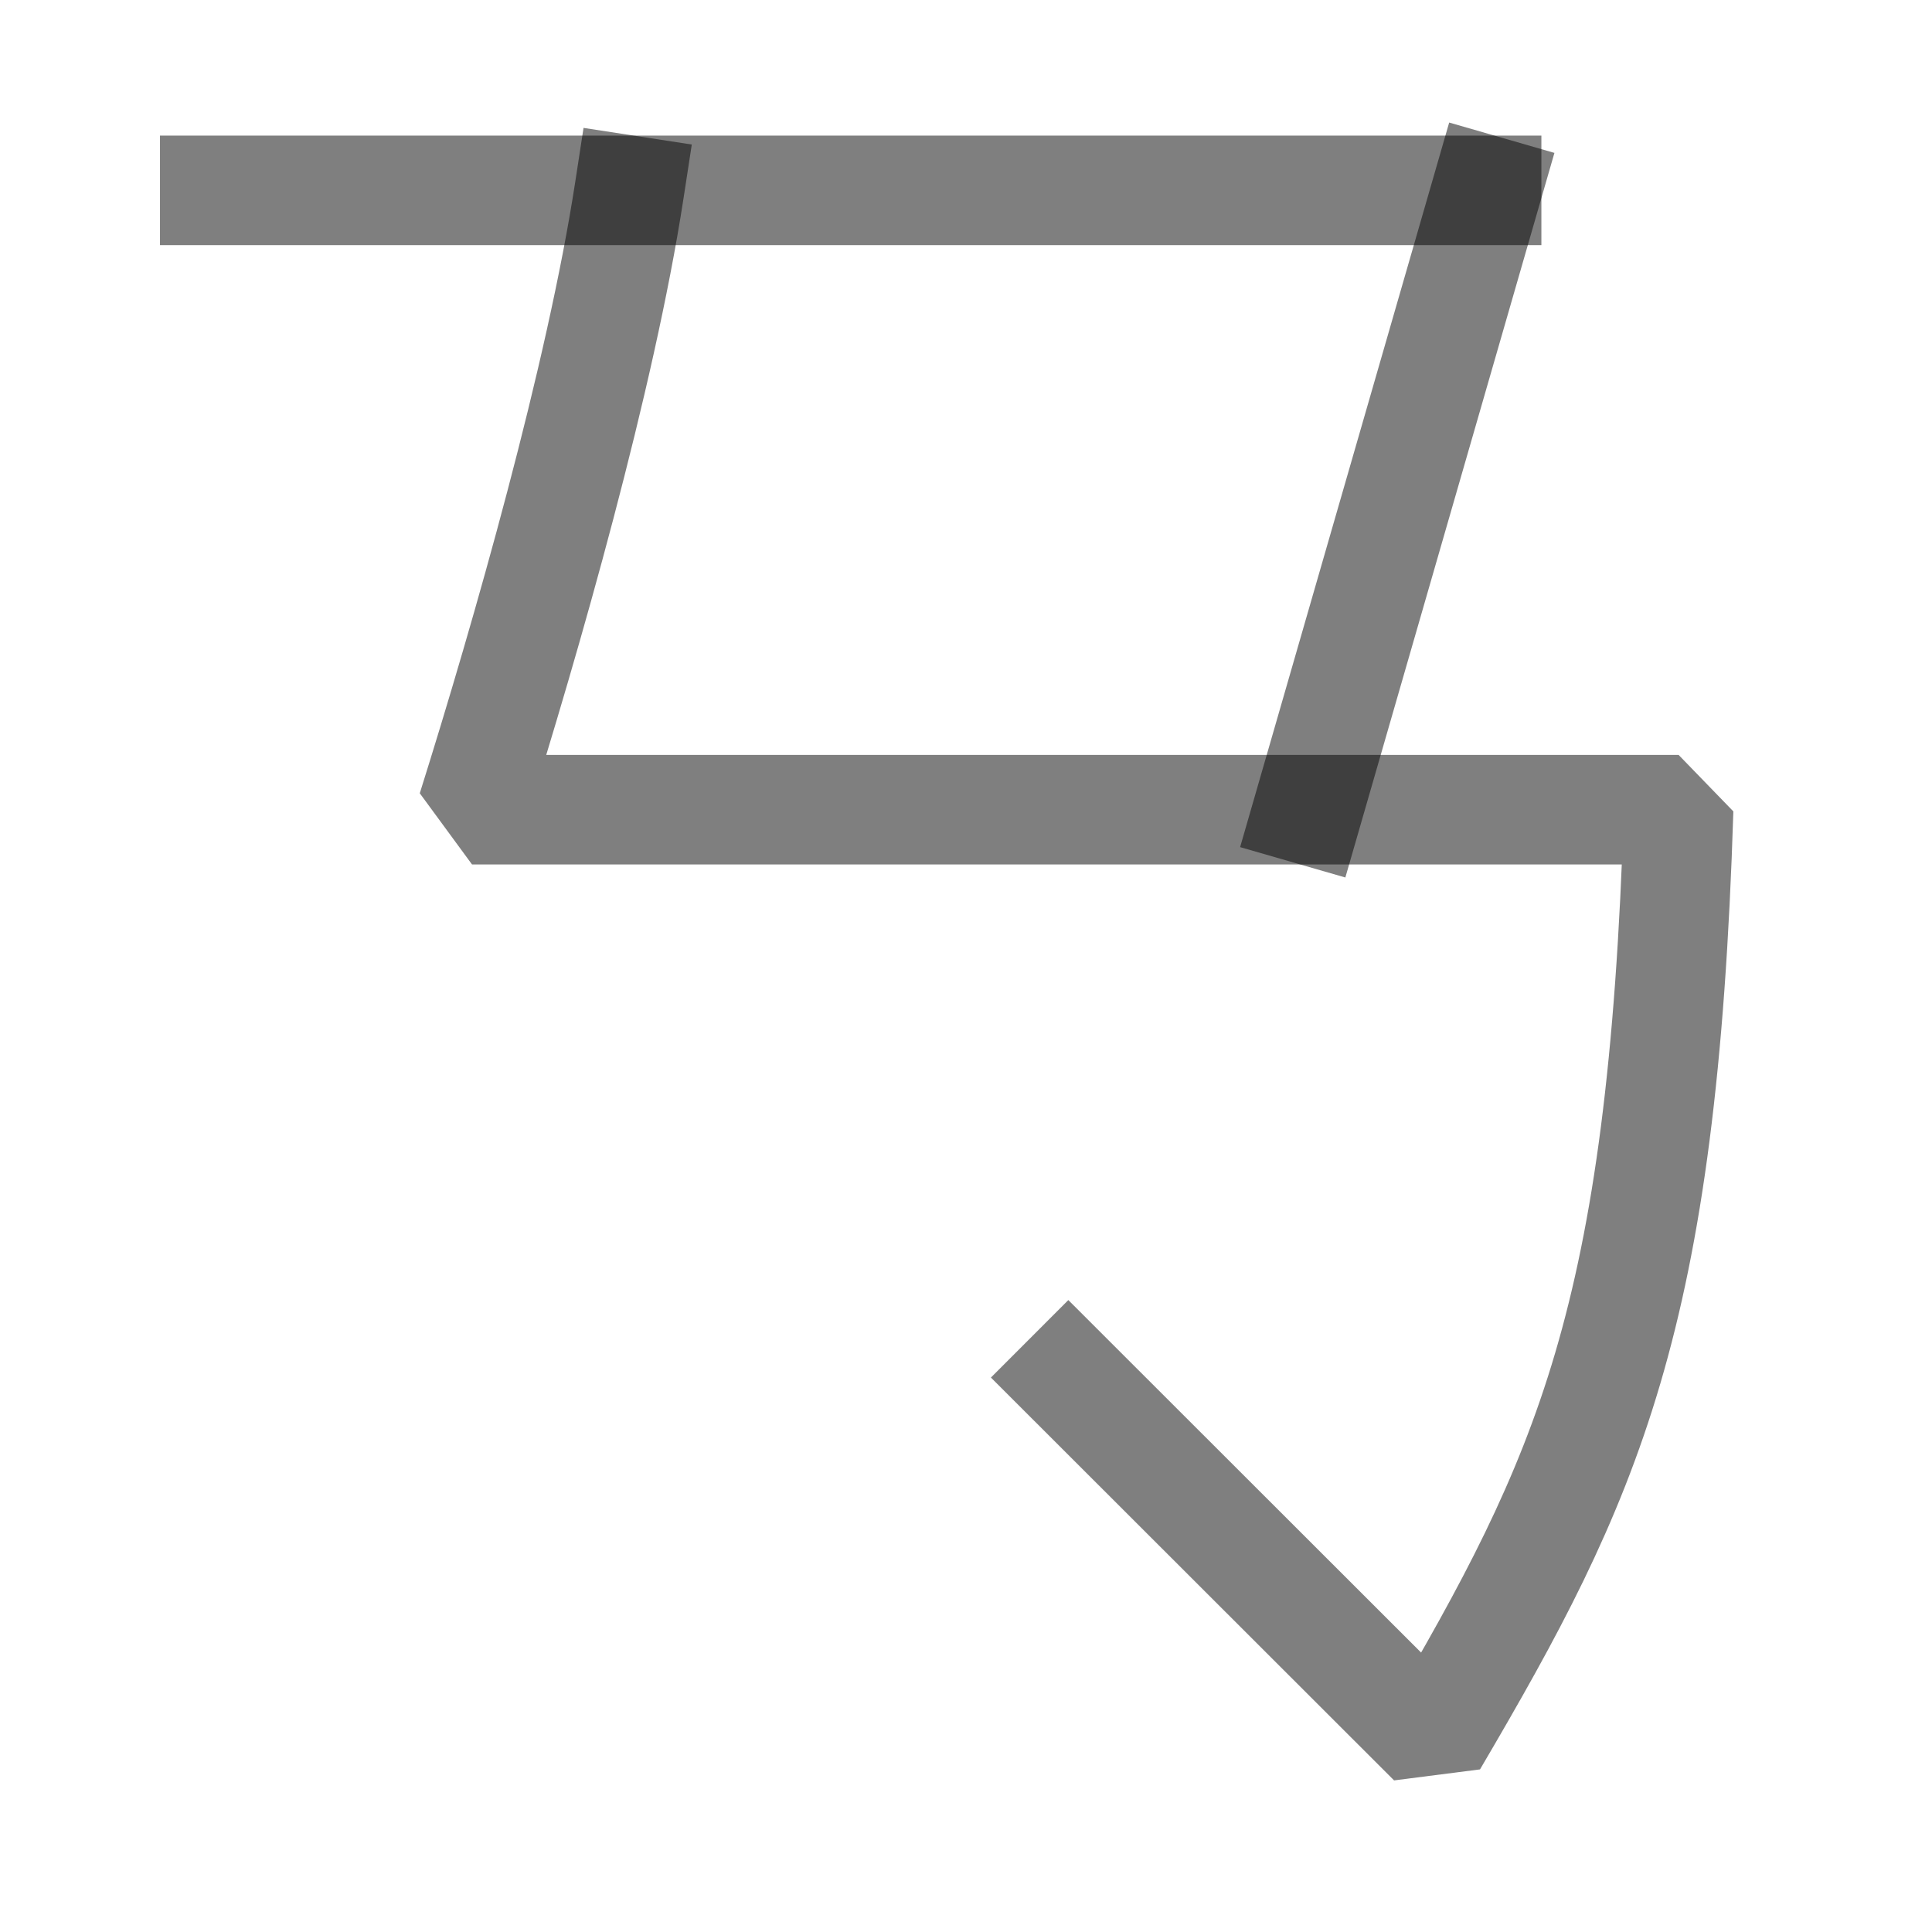
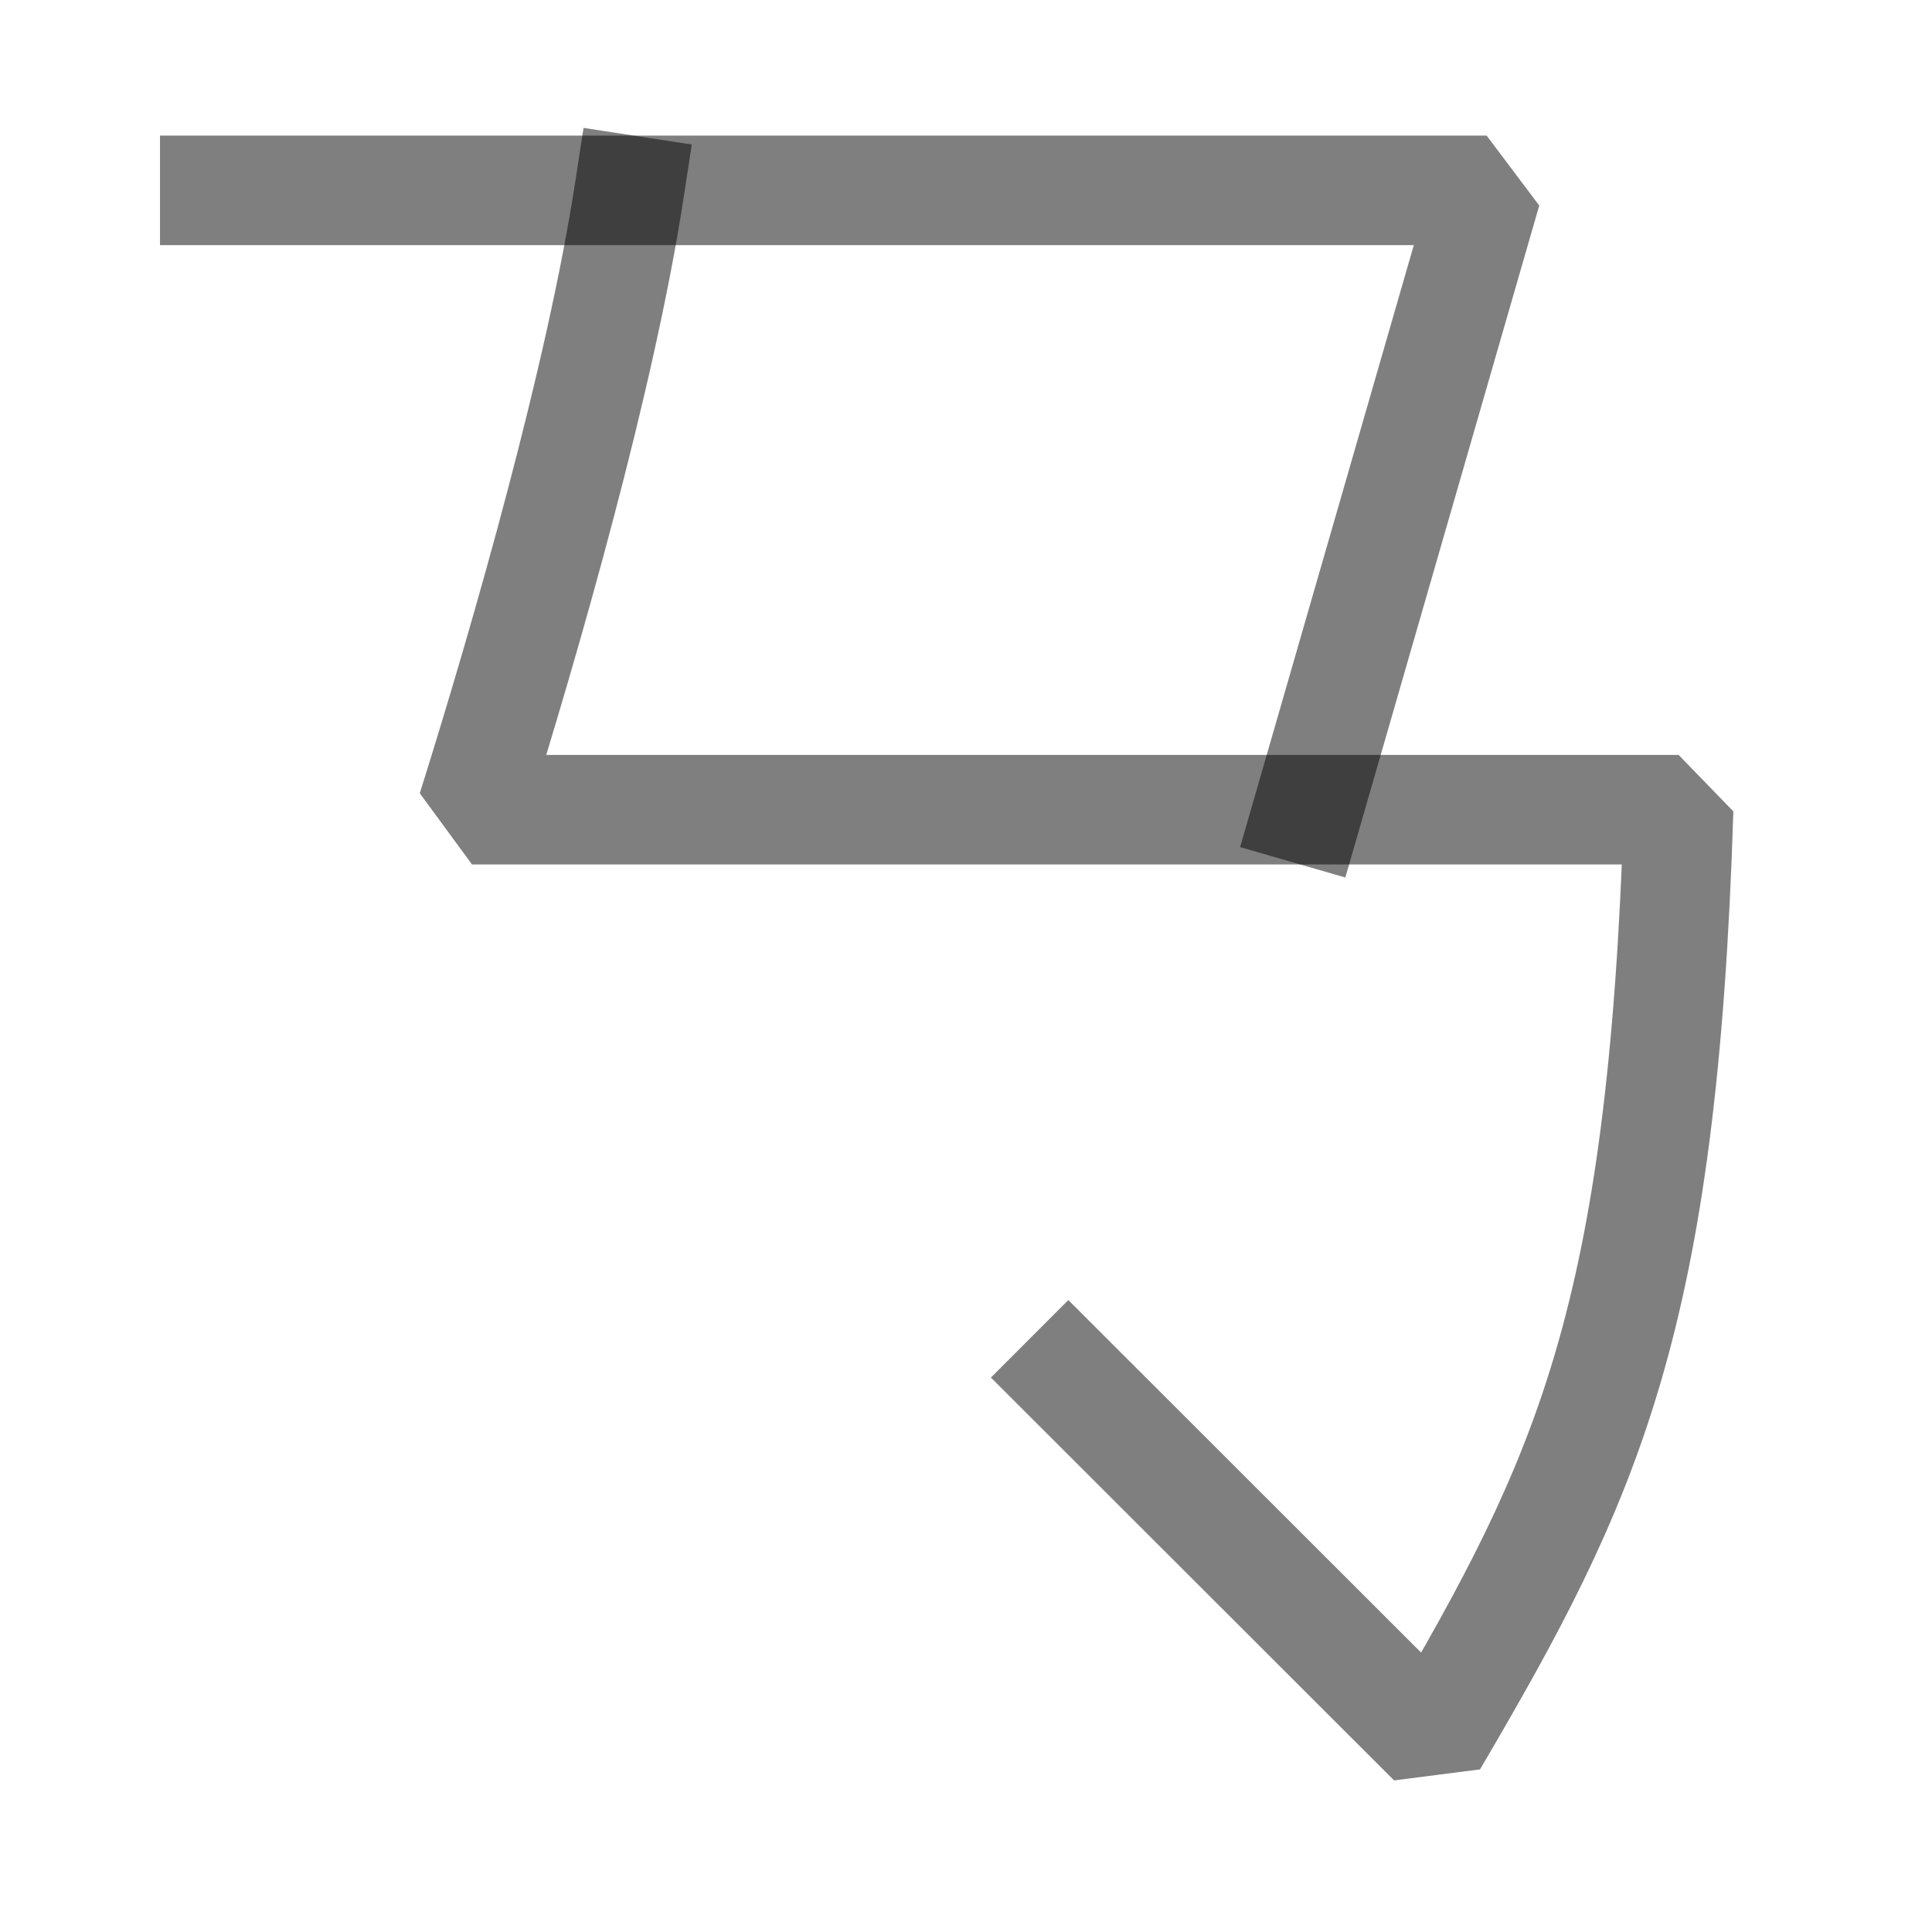
<svg xmlns="http://www.w3.org/2000/svg" width="1000" height="1000" viewBox="0 0 264.583 264.583" version="1.1" id="svg5">
  <defs id="defs2" />
  <g id="layer1">
    <path style="fill:none;stroke:#000000;stroke-width:15;stroke-linecap:square;stroke-linejoin:bevel;stroke-opacity:0.5" d="M 86.188,26.067 C 82.264,51.611 72.1,87.165 64.642,110.885 v 0 H 229.883 c -2.186,69.897 -12.479,91.571 -33.666,127.631 l -49.907,-49.867" id="path5881" />
-     <path style="fill:none;fill-opacity:0.5;stroke:#000000;stroke-width:15;stroke-linecap:square;stroke-linejoin:bevel;stroke-opacity:0.5" d="M 29.409,26.067 H 203.589" id="path445" />
-     <path style="fill:none;fill-opacity:0.5;stroke:#000000;stroke-width:15;stroke-linecap:square;stroke-linejoin:bevel;stroke-opacity:0.5" d="M 203.589,26.067 179.116,110.885" id="path1014" />
+     <path style="fill:none;fill-opacity:0.5;stroke:#000000;stroke-width:15;stroke-linecap:square;stroke-linejoin:bevel;stroke-opacity:0.5" d="M 29.409,26.067 H 203.589 l -24.474,84.818" id="path445" />
  </g>
</svg>
